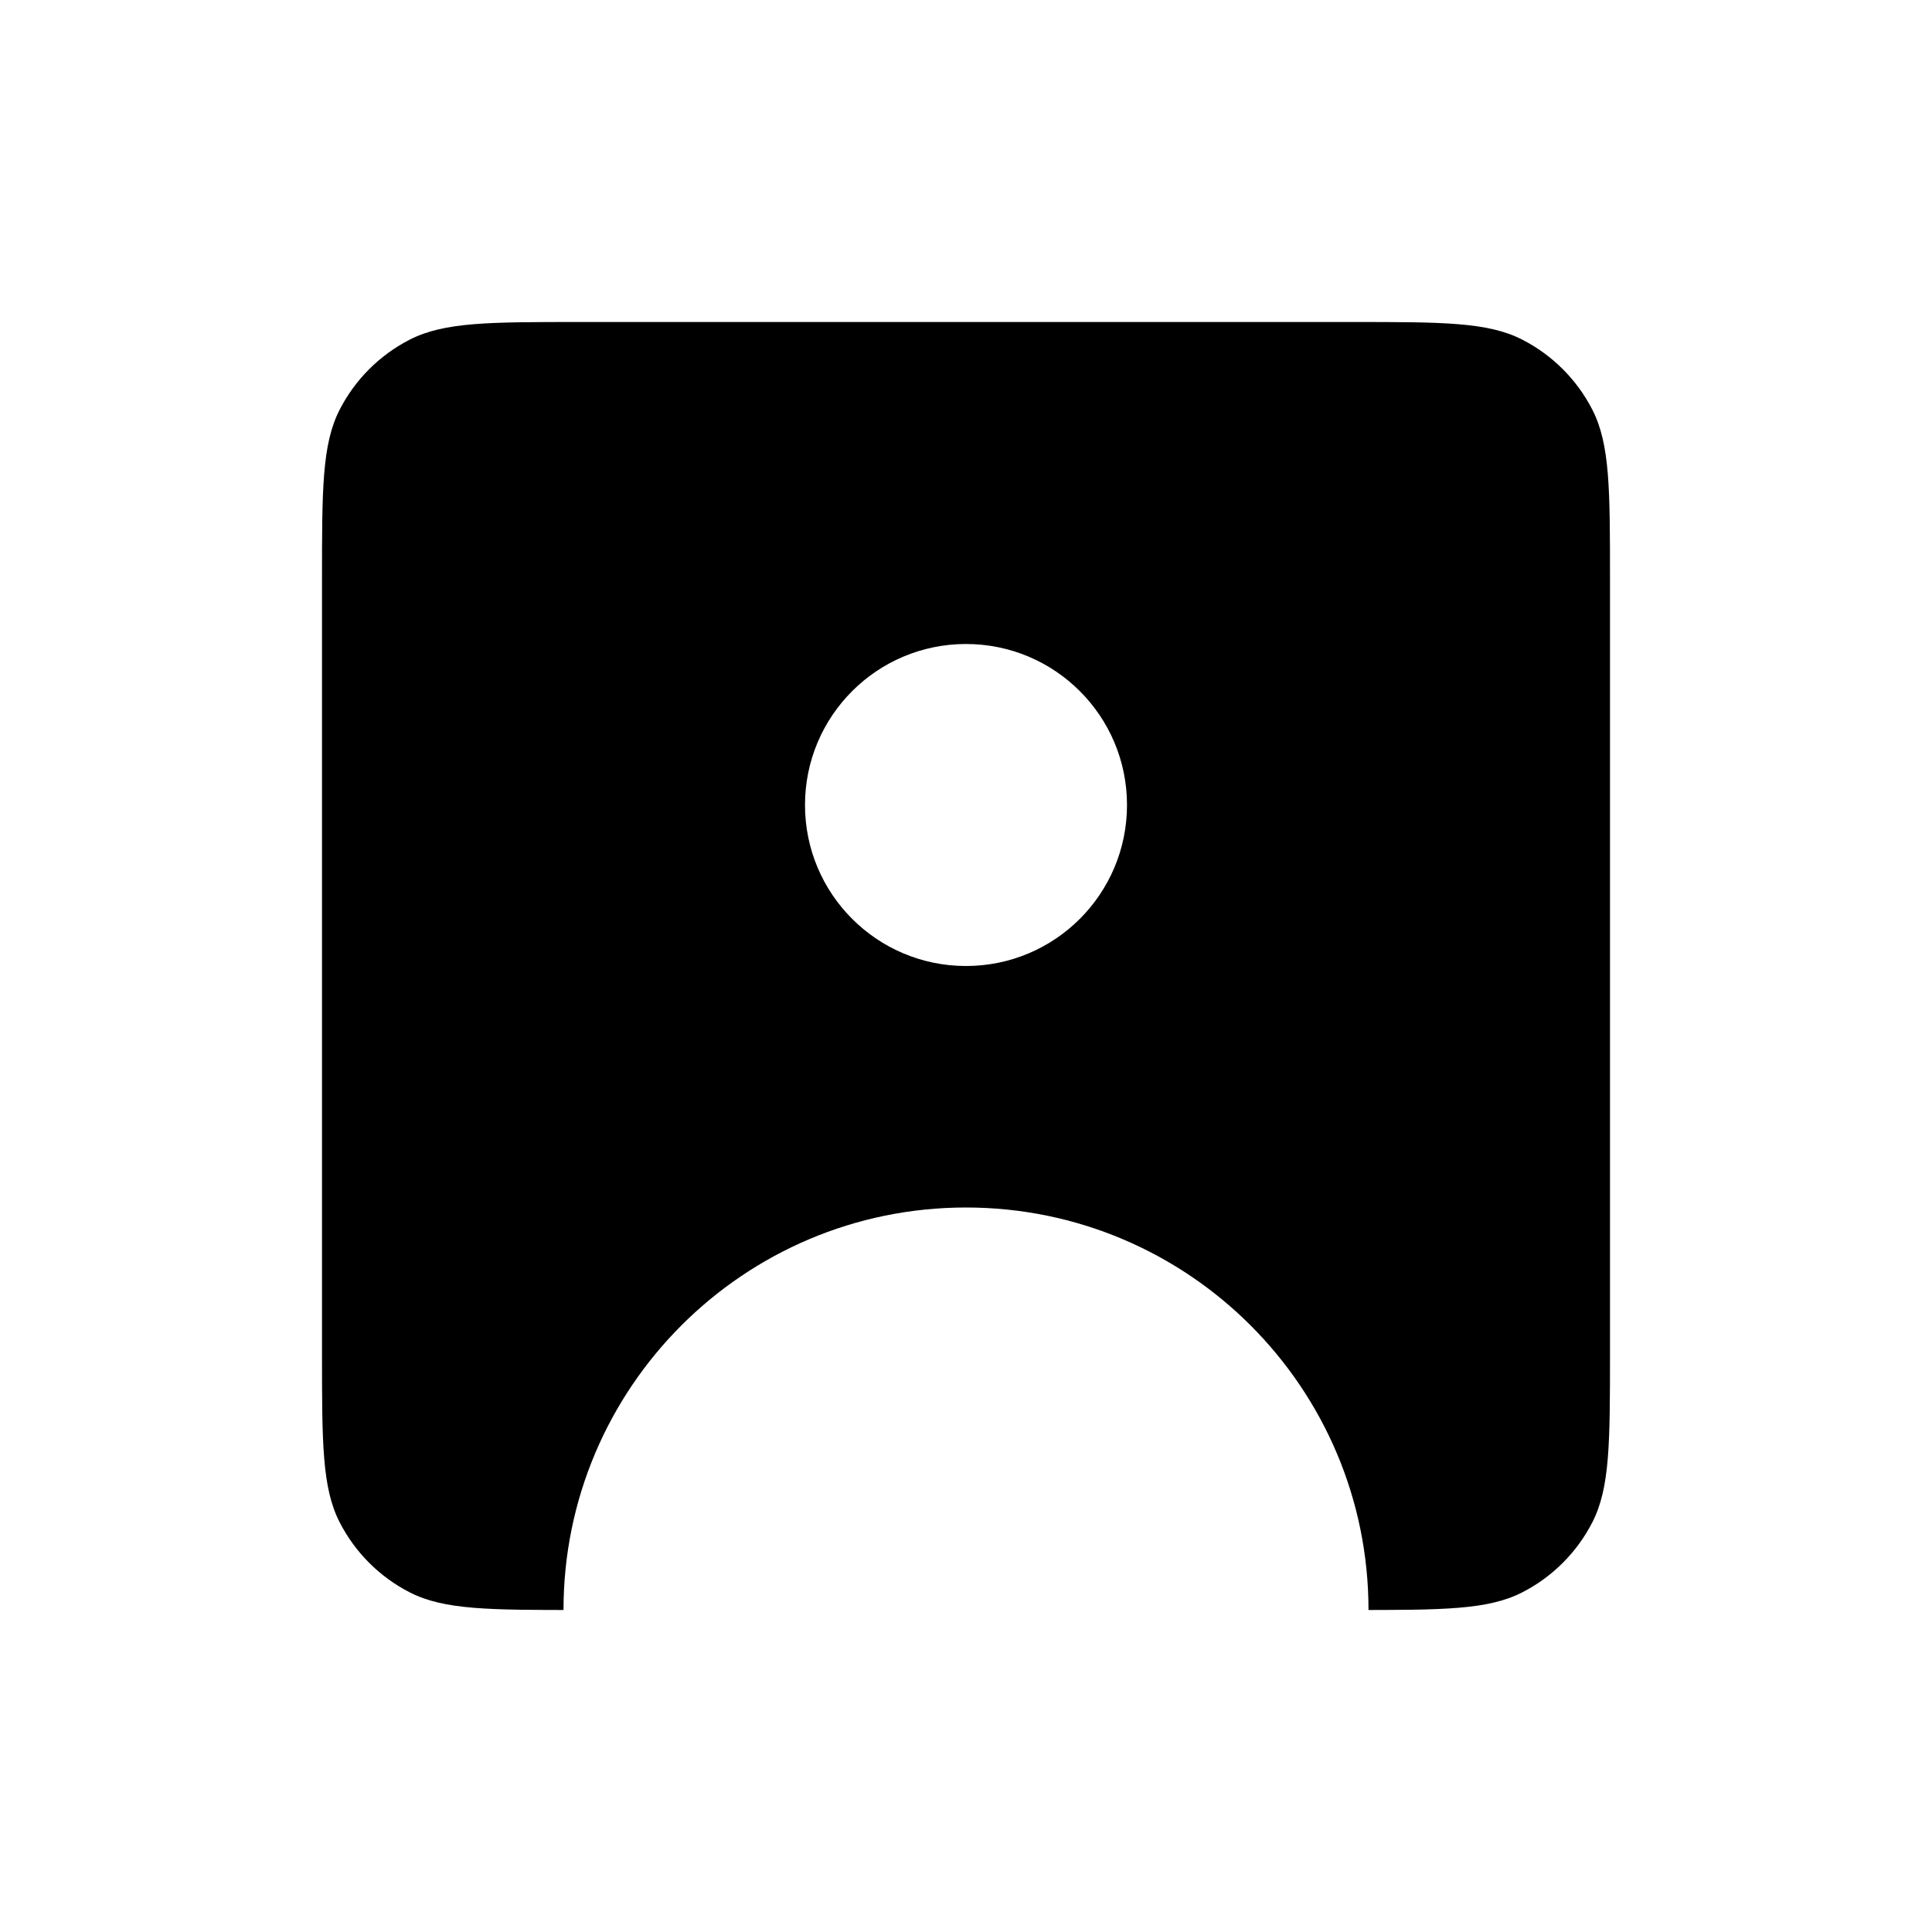
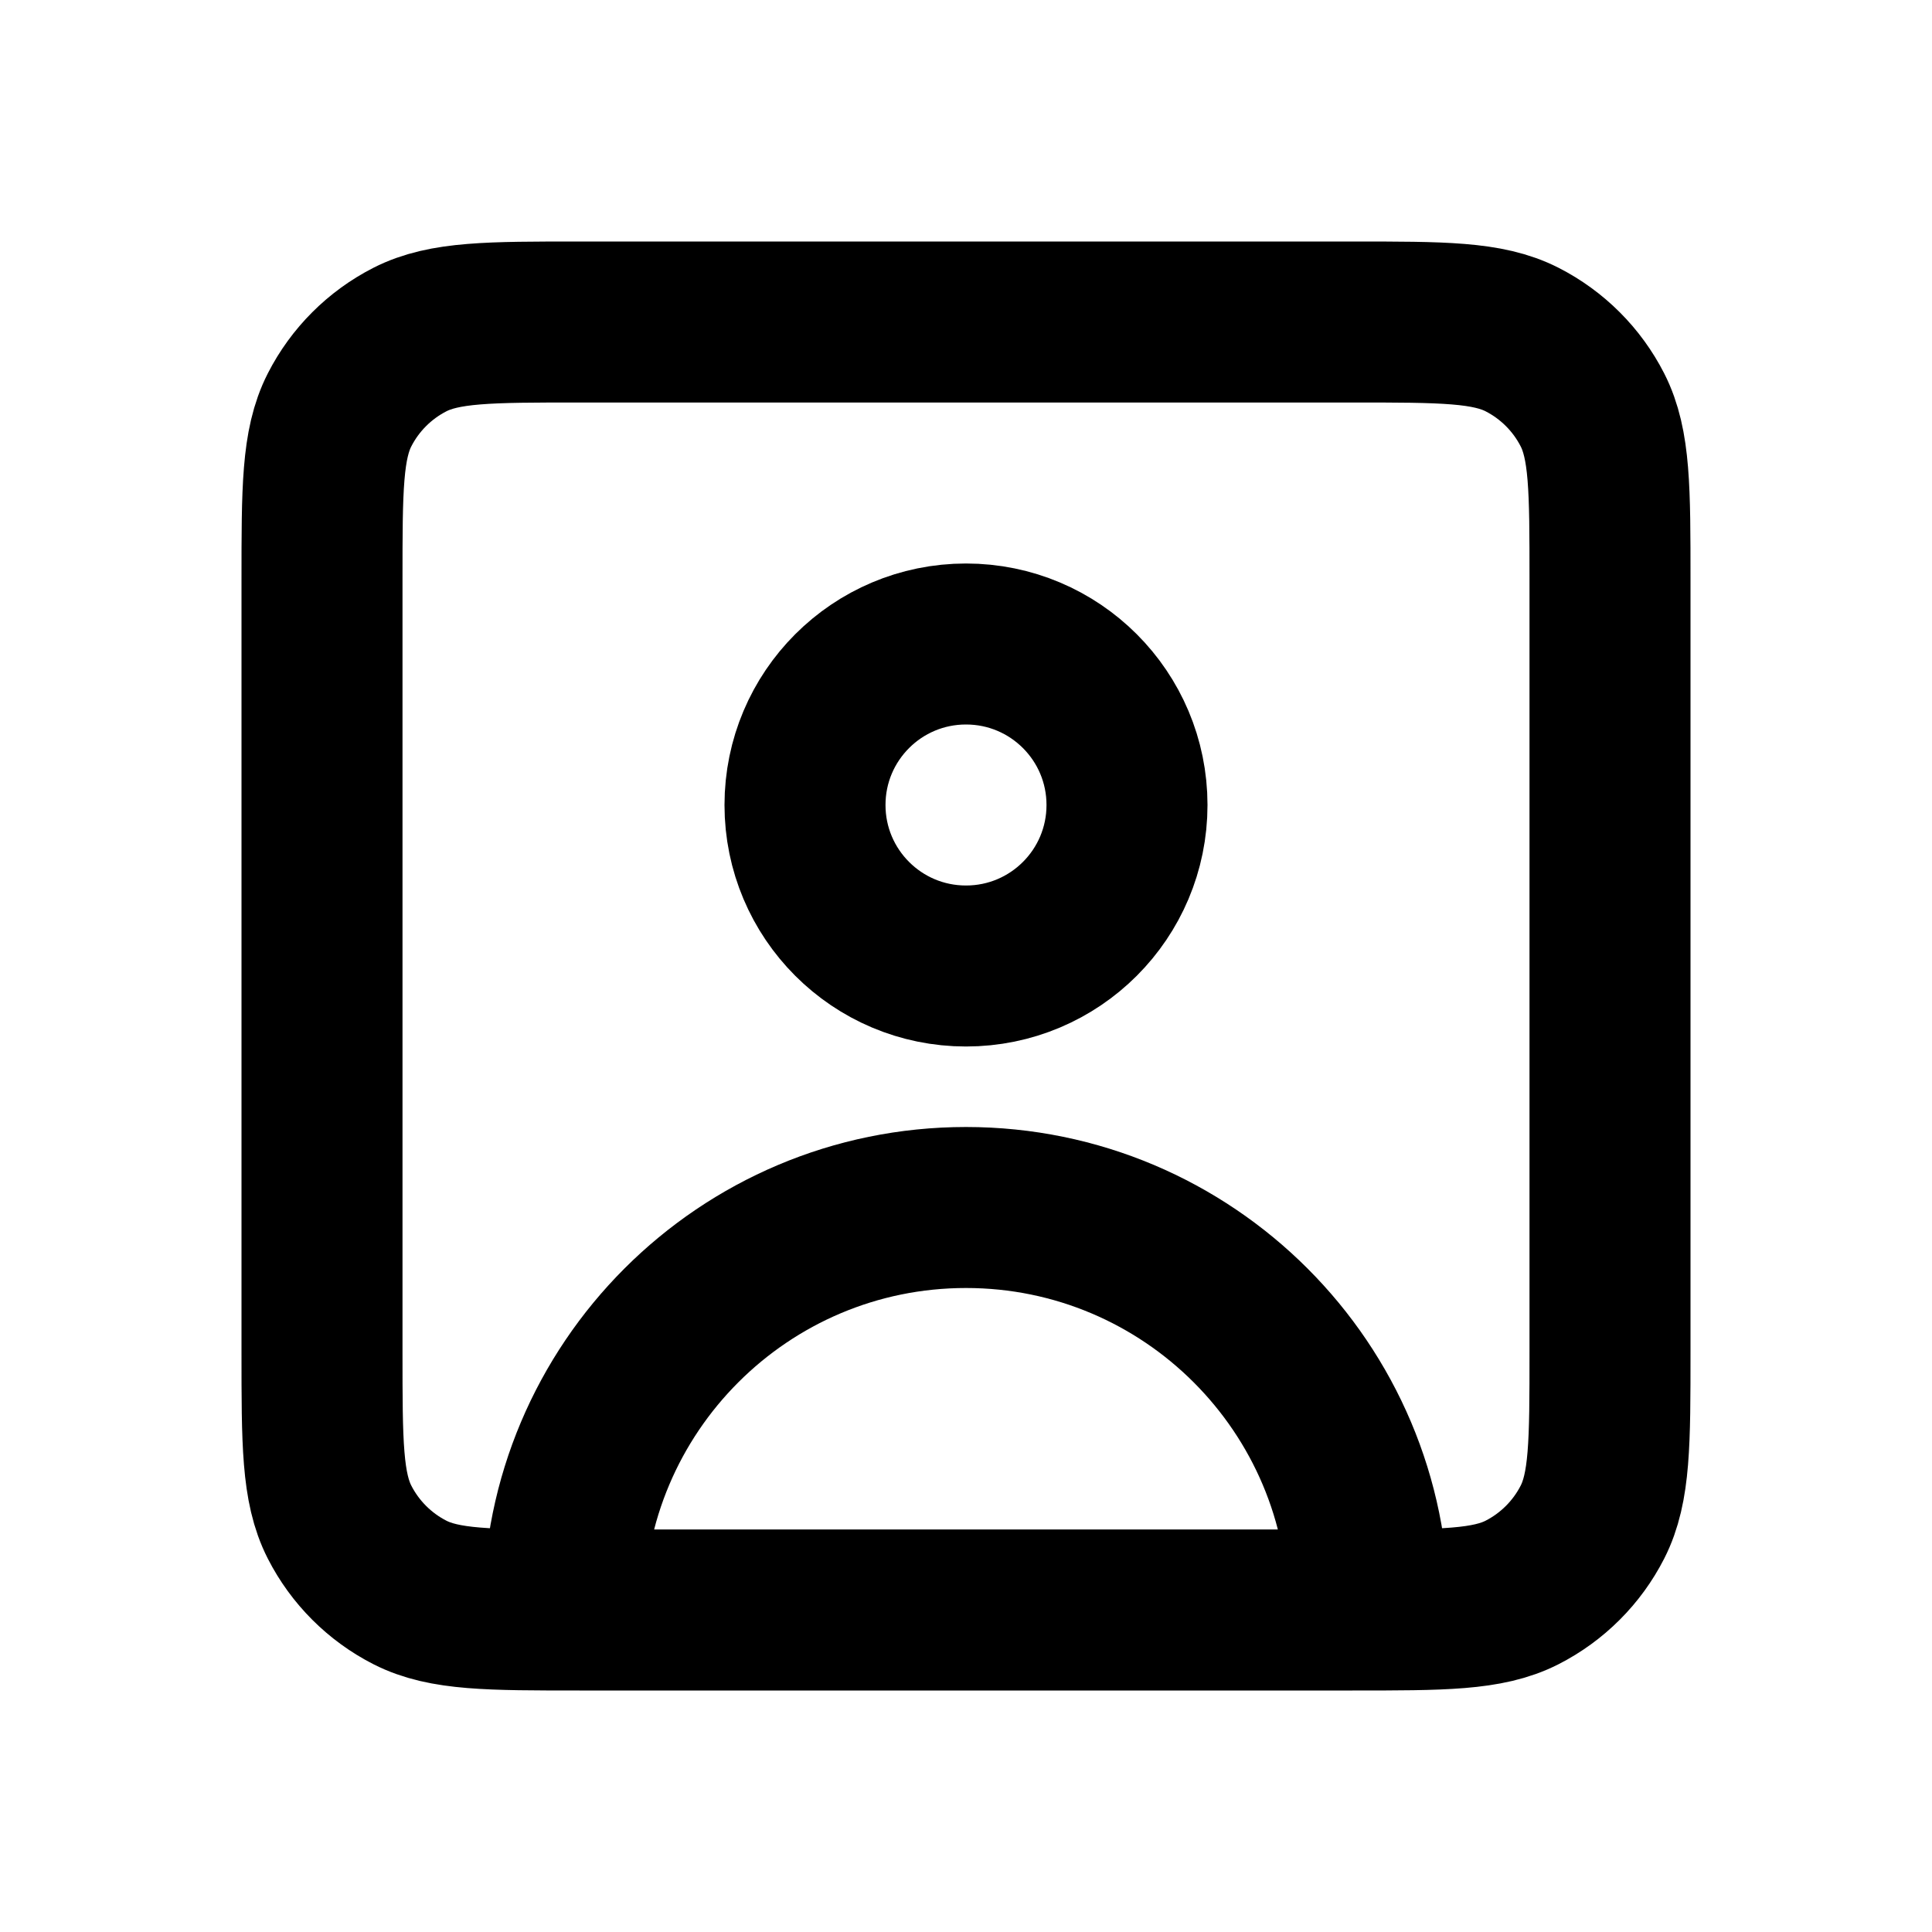
- <svg xmlns="http://www.w3.org/2000/svg" width="800px" height="800px" viewBox="0 0 24 24" class="fill-nord0 dark:fill-nord3">
-   <path d="M7 20C7 17.239 9.239 15 12 15C14.761 15 17 17.239 17 20M7.2 20H16.8C17.92 20 18.48 20 18.908 19.782C19.284 19.59 19.59 19.284 19.782 18.908C20 18.48 20 17.92 20 16.8V7.2C20 6.08 20 5.52 19.782 5.092C19.59 4.716 19.284 4.41 18.908 4.218C18.48 4 17.92 4 16.8 4H7.2C6.08 4 5.52 4 5.092 4.218C4.716 4.41 4.41 4.716 4.218 5.092C4 5.52 4 6.08 4 7.2V16.8C4 17.92 4 18.48 4.218 18.908C4.41 19.284 4.716 19.59 5.092 19.782C5.52 20 6.08 20 7.2 20ZM14 10C14 11.105 13.105 12 12 12C10.895 12 10 11.105 10 10C10 8.895 10.895 8 12 8C13.105 8 14 8.895 14 10Z" stroke-width="2" stroke-linecap="round" stroke-linejoin="round" />
+ <svg xmlns="http://www.w3.org/2000/svg" width="800px" height="800px" viewBox="0 0 24 24" fill="none">
+   <path d="M7 20C7 17.239 9.239 15 12 15C14.761 15 17 17.239 17 20M7.2 20H16.8C17.92 20 18.48 20 18.908 19.782C19.284 19.59 19.59 19.284 19.782 18.908C20 18.48 20 17.92 20 16.8V7.2C20 6.08 20 5.52 19.782 5.092C19.59 4.716 19.284 4.41 18.908 4.218C18.48 4 17.92 4 16.8 4H7.2C6.08 4 5.52 4 5.092 4.218C4.716 4.41 4.41 4.716 4.218 5.092C4 5.52 4 6.08 4 7.2V16.8C4 17.92 4 18.48 4.218 18.908C4.41 19.284 4.716 19.59 5.092 19.782C5.52 20 6.08 20 7.2 20ZM14 10C14 11.105 13.105 12 12 12C10.895 12 10 11.105 10 10C10 8.895 10.895 8 12 8C13.105 8 14 8.895 14 10Z" stroke="#000000" stroke-width="2" stroke-linecap="round" stroke-linejoin="round" />
</svg>
